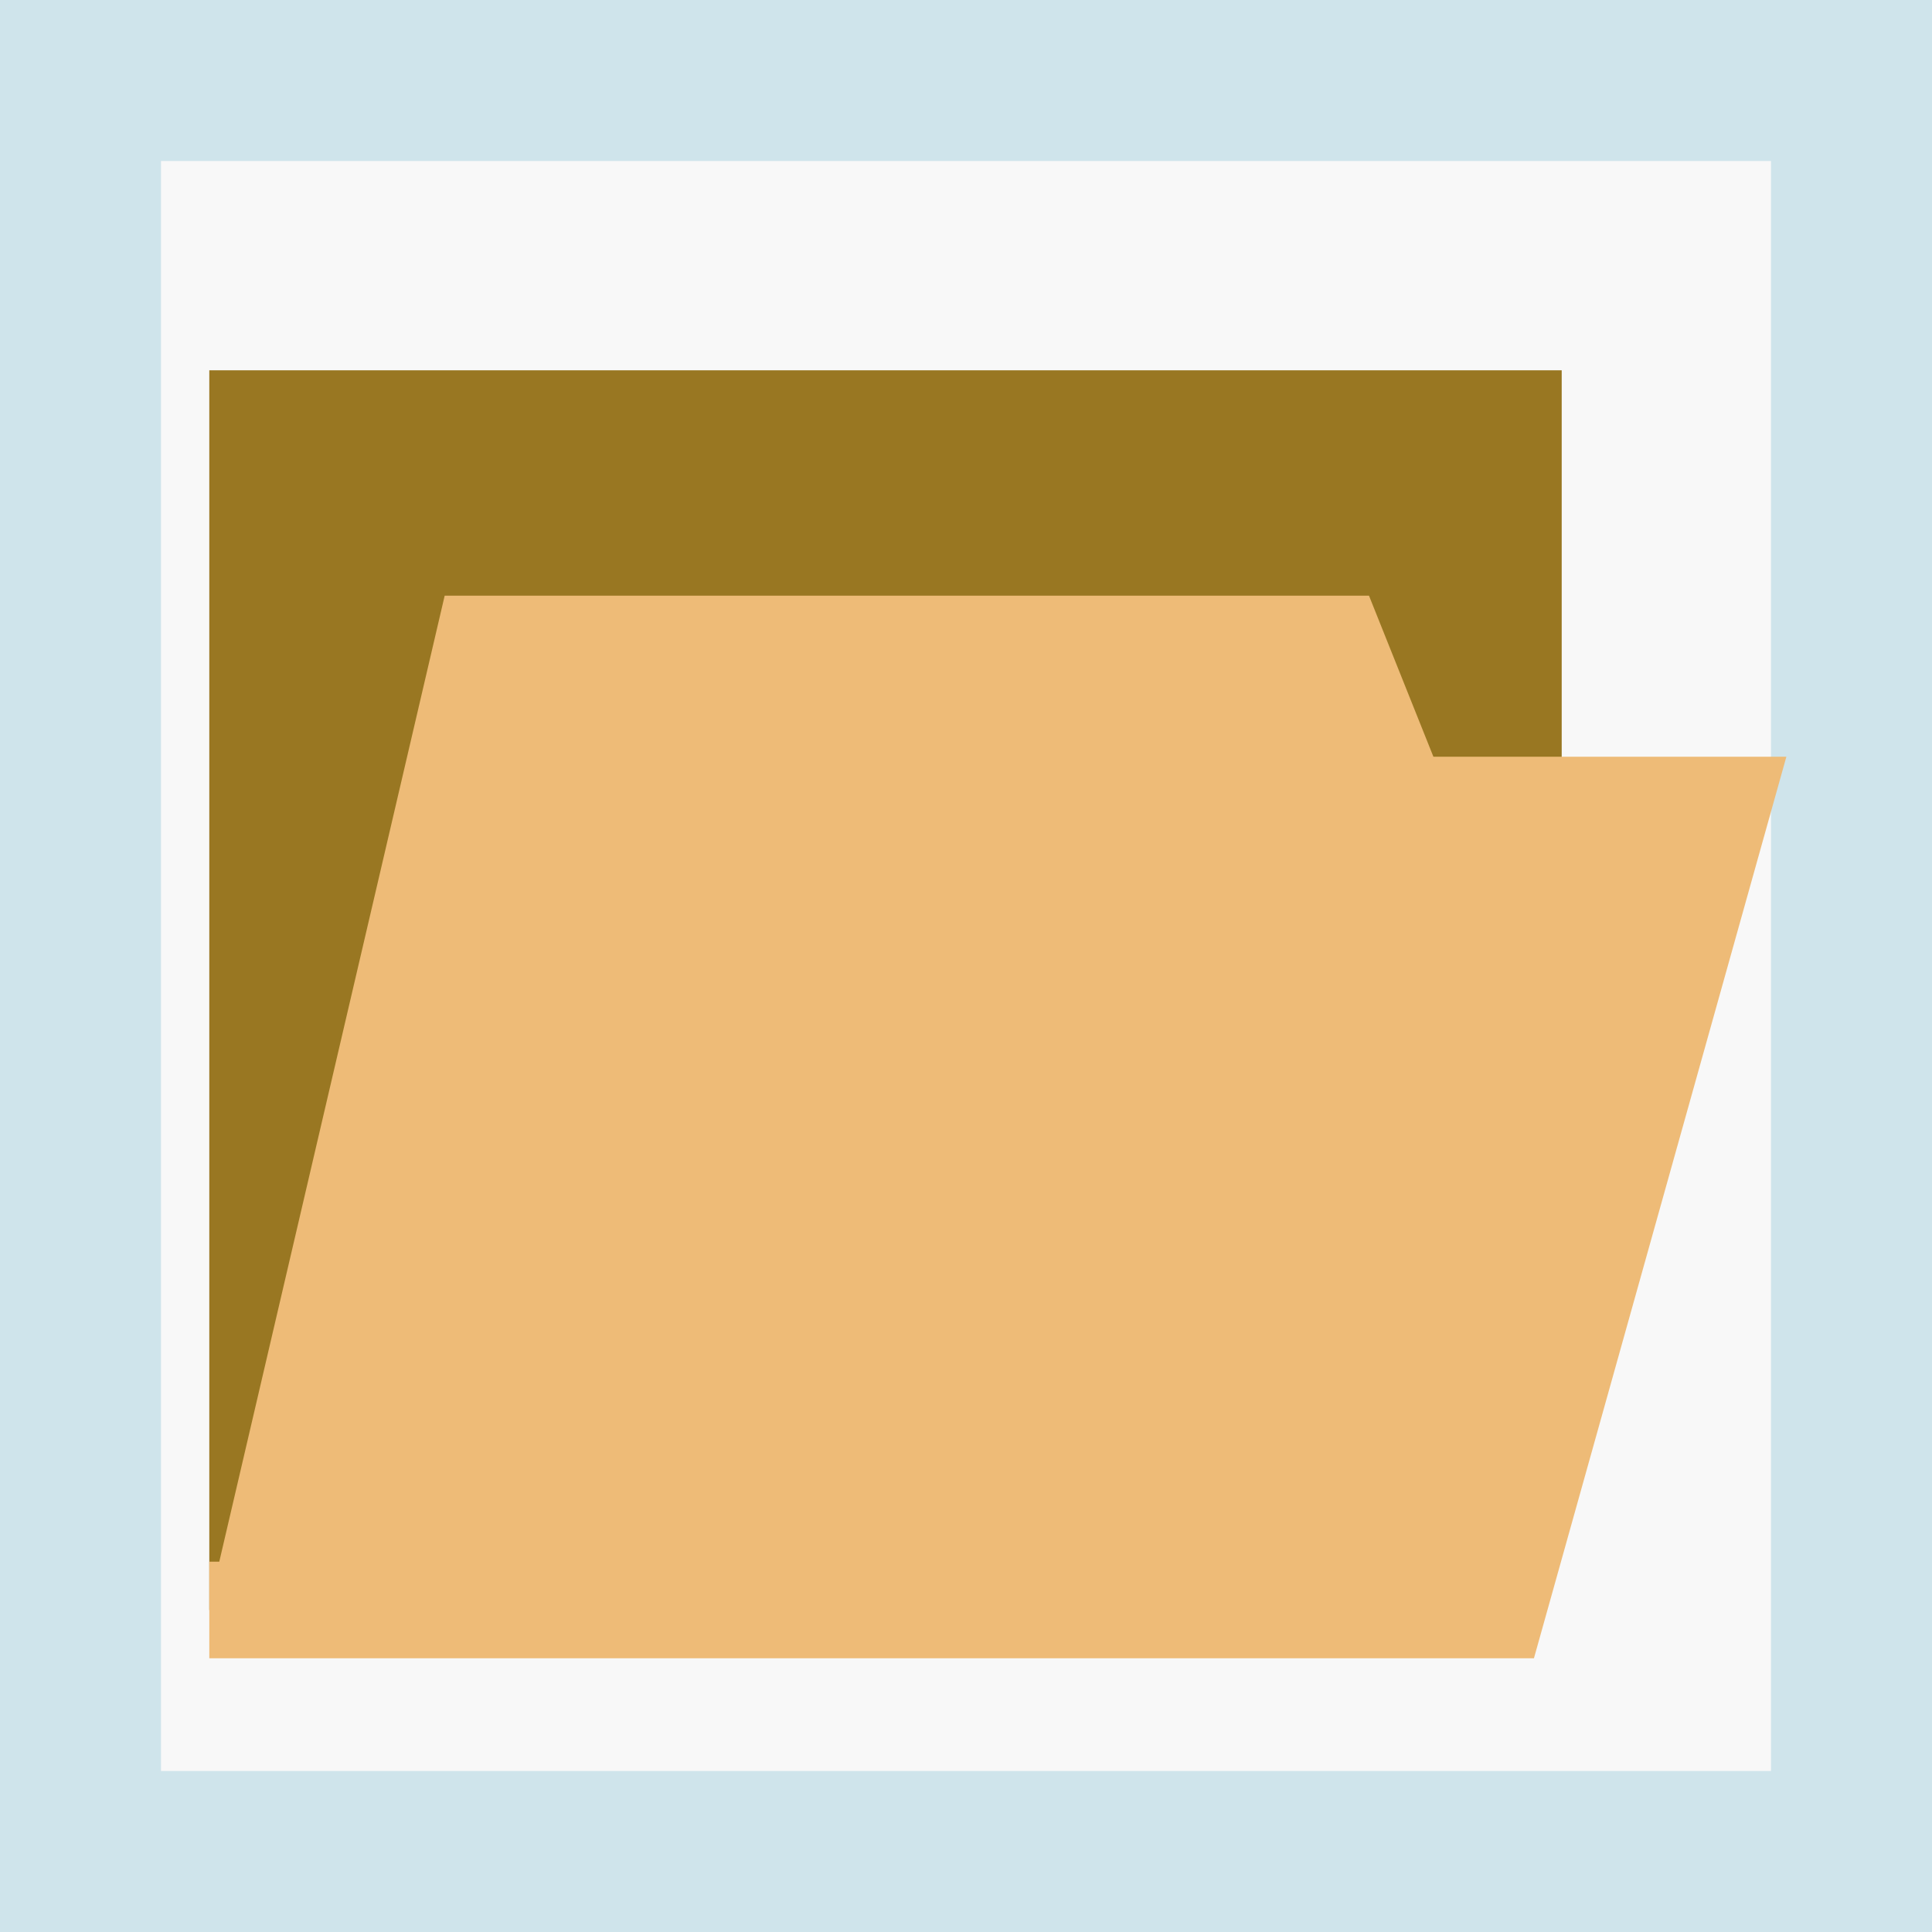
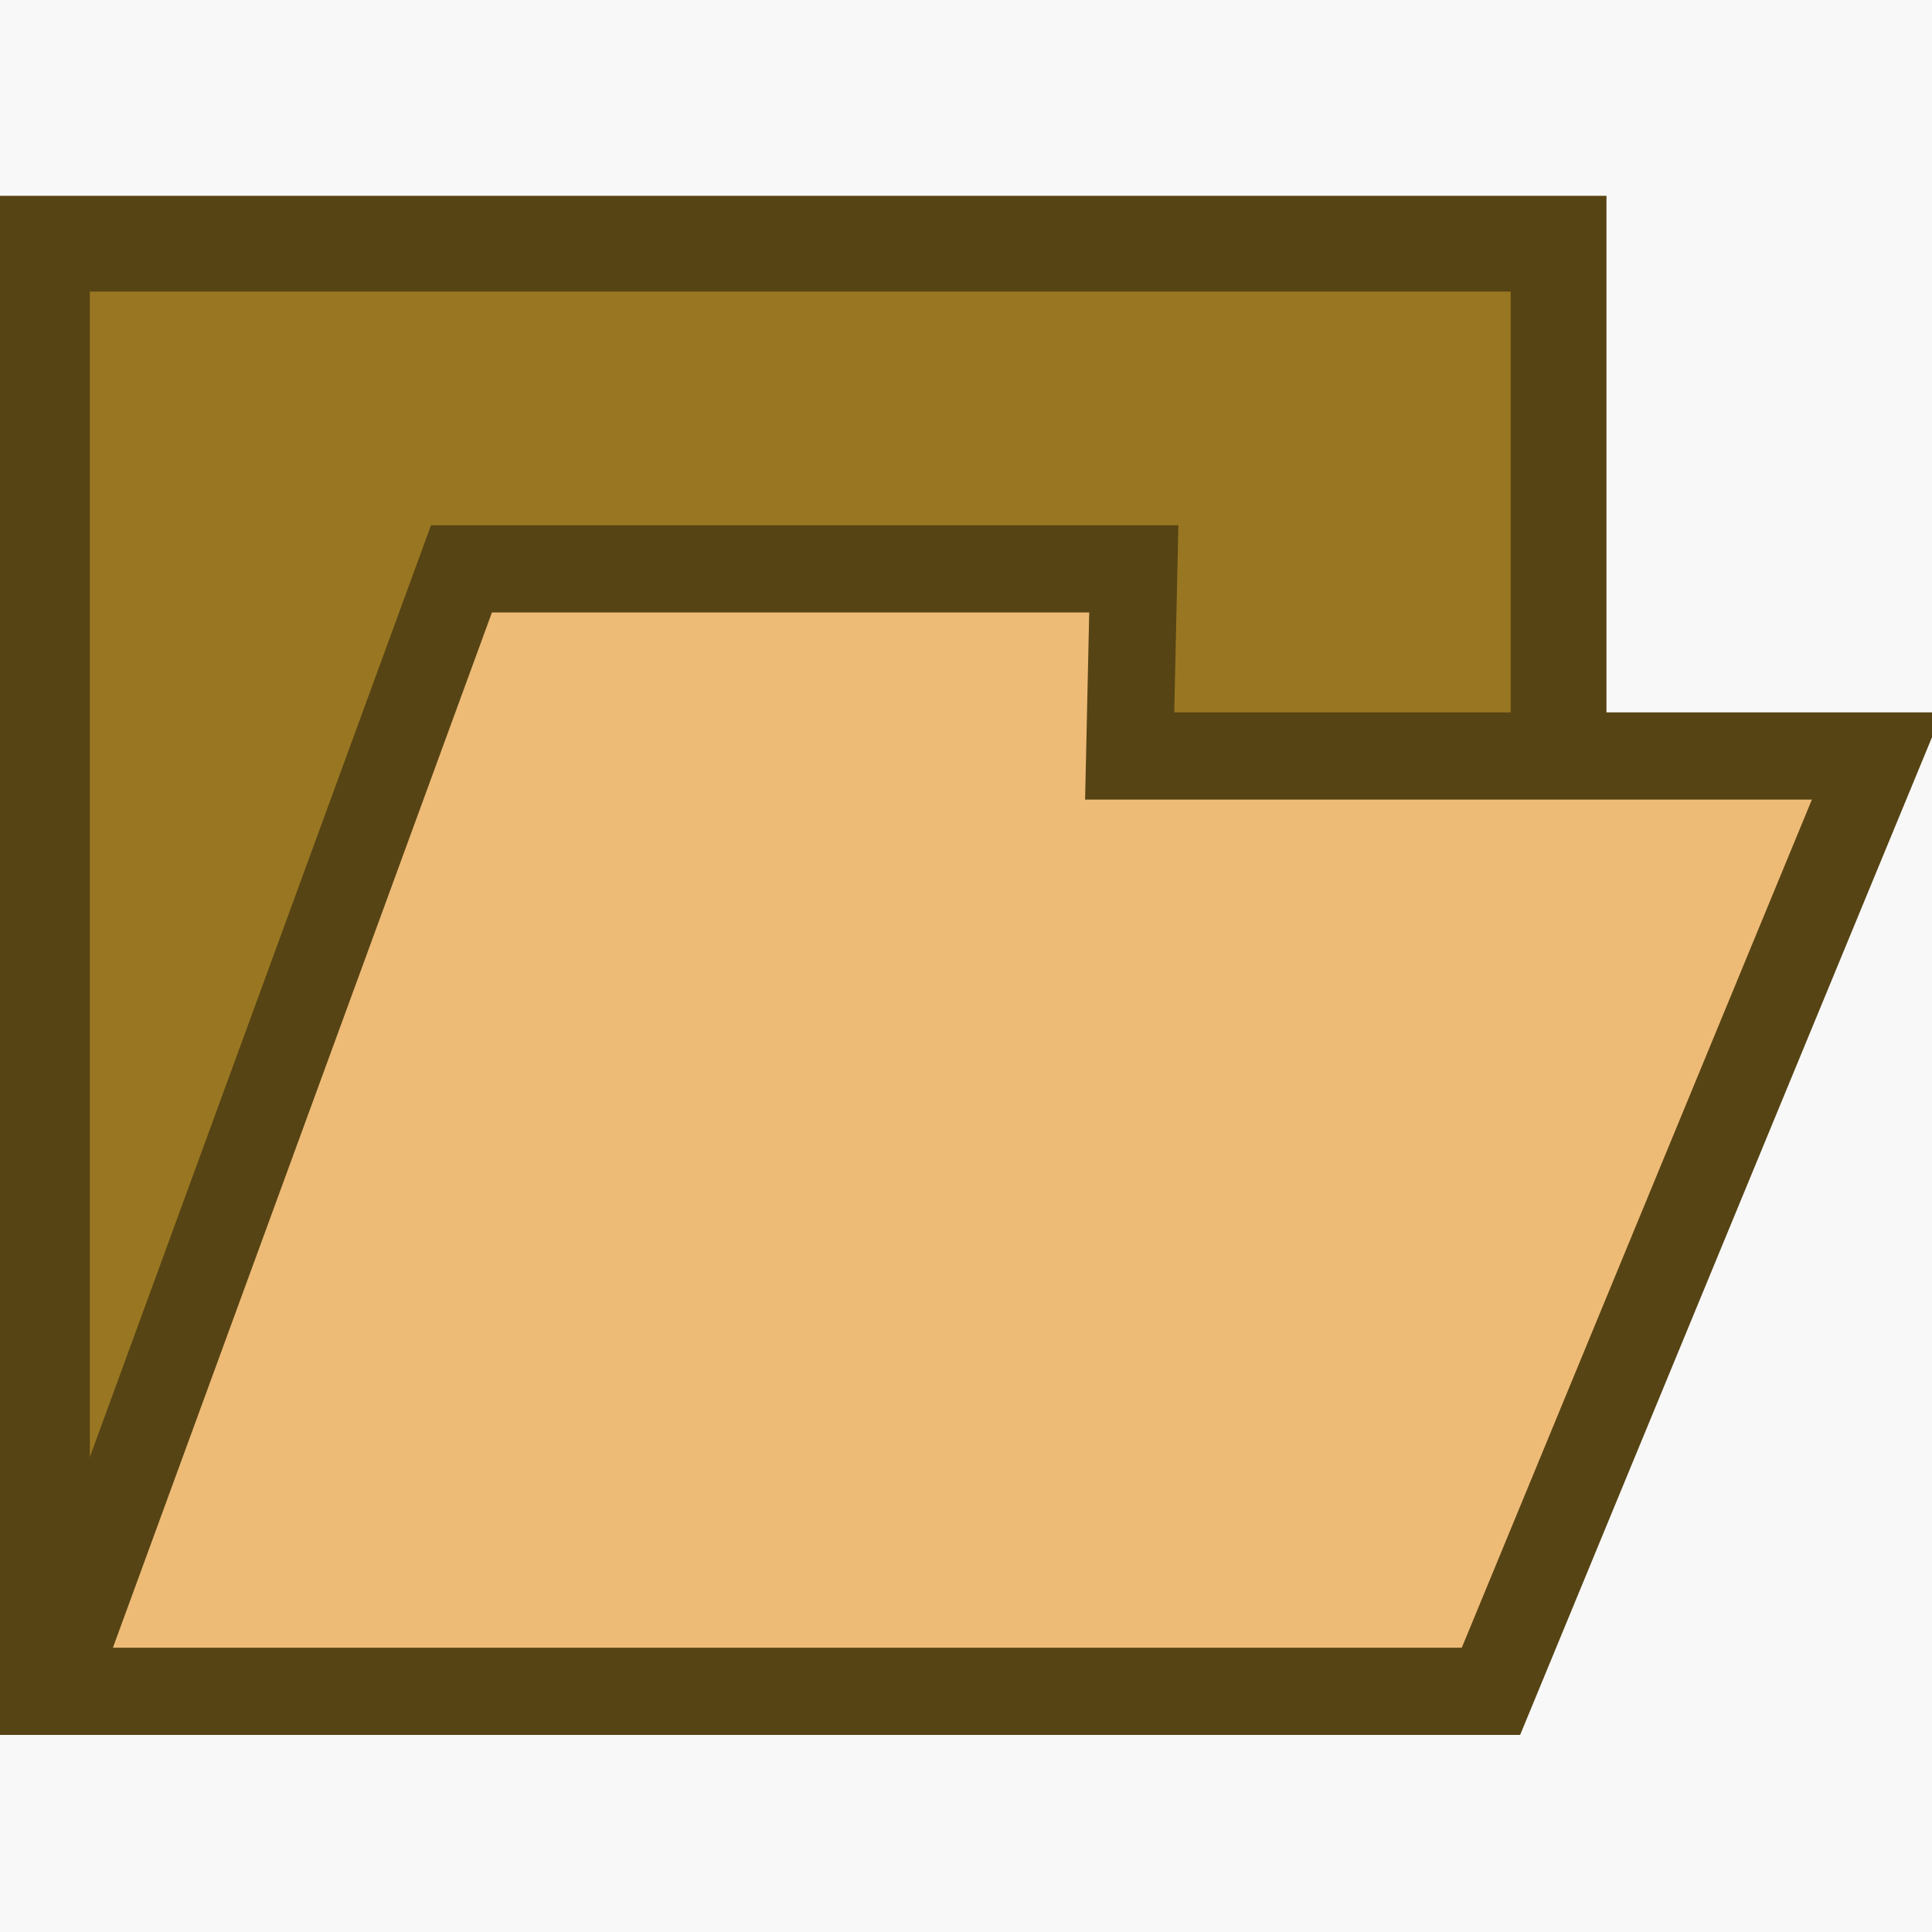
- <svg xmlns="http://www.w3.org/2000/svg" class="icon icon-plus" viewBox="0 0 6 6">
-   <rect x="0" y="0" width="6" height="6" stroke="lightblue" fill="white" stroke-width="1" opacity="0.5" />
-   <path d="M.9 5 v-3.6 h3.7 v1.2" stroke="#972" stroke-width=".5" fill="#972" />
-   <path d="M.65 5 h4 l.7 -2.5 -1 0 -0.2 -0.5 -2.65 0 -.7 3 z" stroke="#eb7" stroke-width=".3" stroke-linecap="square" fill="#eb7" />
+ <svg xmlns="http://www.w3.org/2000/svg" class="icon icon-plus" viewBox="0 0 7 7" version="1.1" id="svg8" width="6" height="6">
+   <defs id="defs12" />
+   <path d="M -0.034,-0.04 H 7.01 V 7.005 h -7.045 z" id="path2" style="opacity:0.5;fill:#ffffff;stroke:none;stroke-width:0.137;stroke-miterlimit:4;stroke-dasharray:none;stroke-opacity:1" />
+   <g id="g819">
+     <path id="path4" d="m 0.152,6.229 v -5.346 H 5.647 v 1.372 0.41" style="fill:#997722;stroke:#574414;stroke-width:0.347;stroke-miterlimit:4;stroke-dasharray:none;stroke-opacity:1" />
+     <path id="path6" d="M -0.02,6.128 H 5.402 L 6.801,2.739 H 4.093 L 4.108,2.061 H 1.672 L 0.183,6.128 Z" style="fill:#eebb77;stroke:#574414;stroke-width:0.316;stroke-linecap:square;stroke-miterlimit:4;stroke-dasharray:none;stroke-opacity:1" />
+   </g>
</svg>
